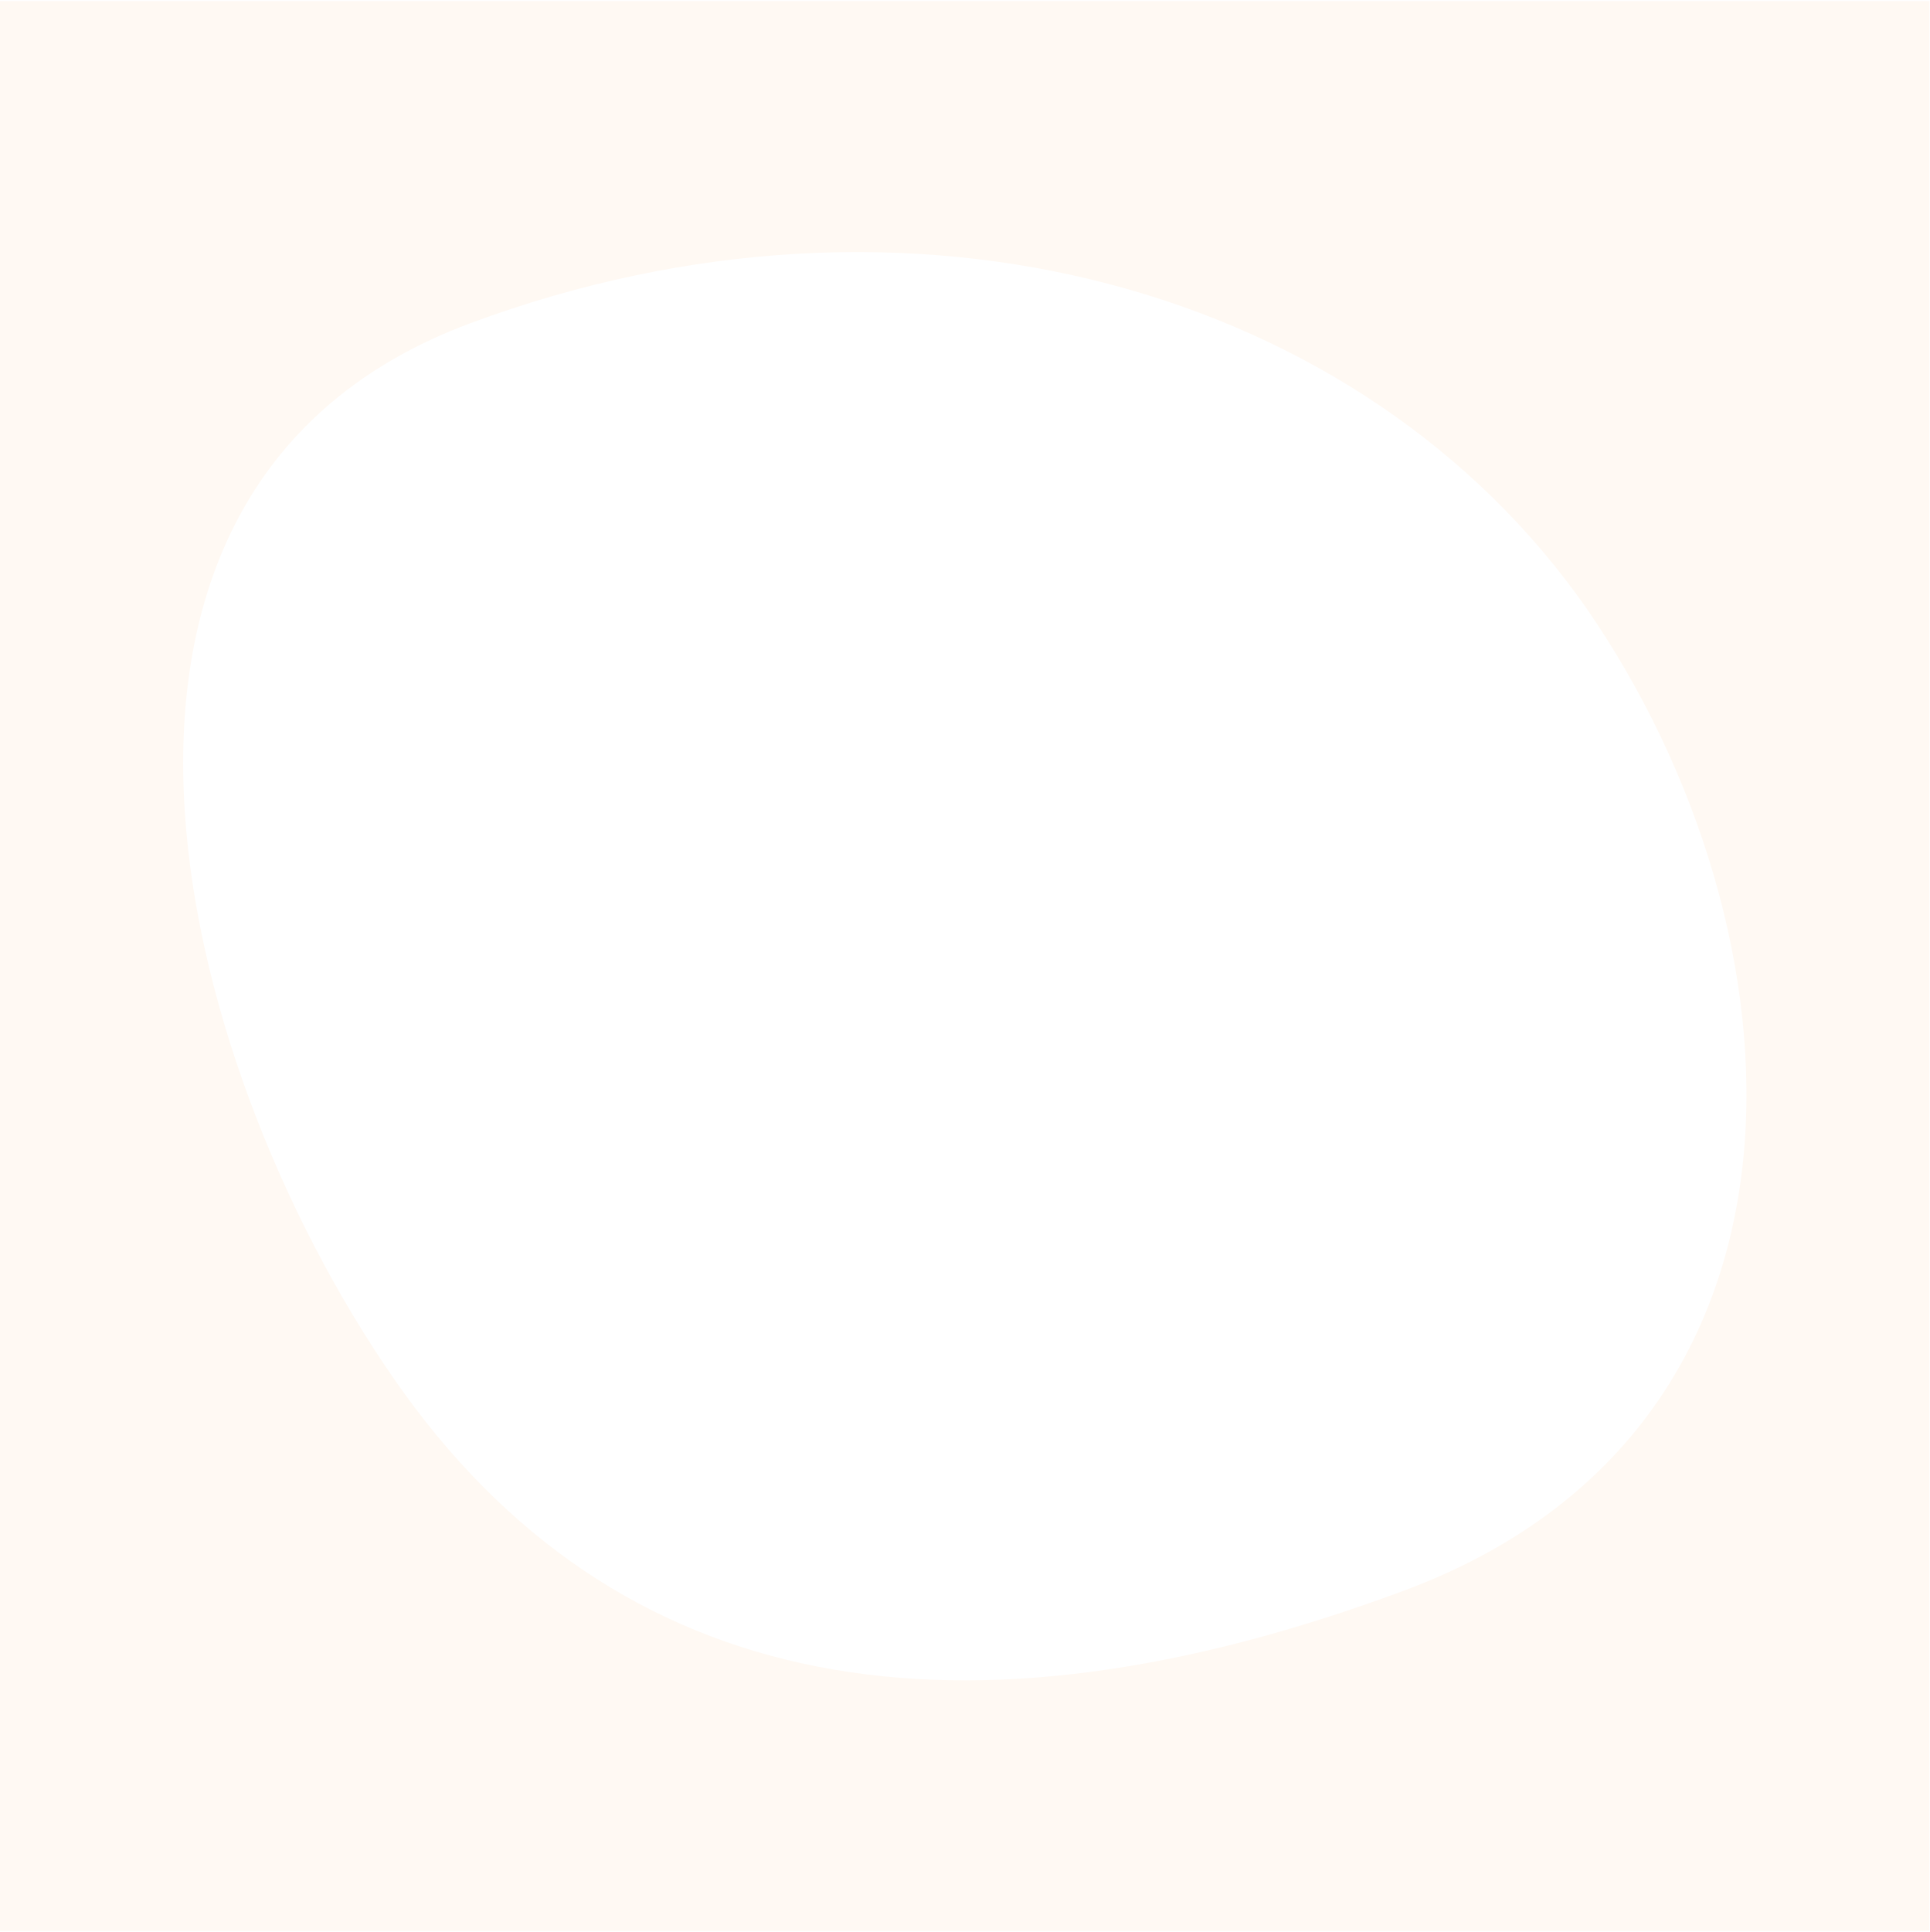
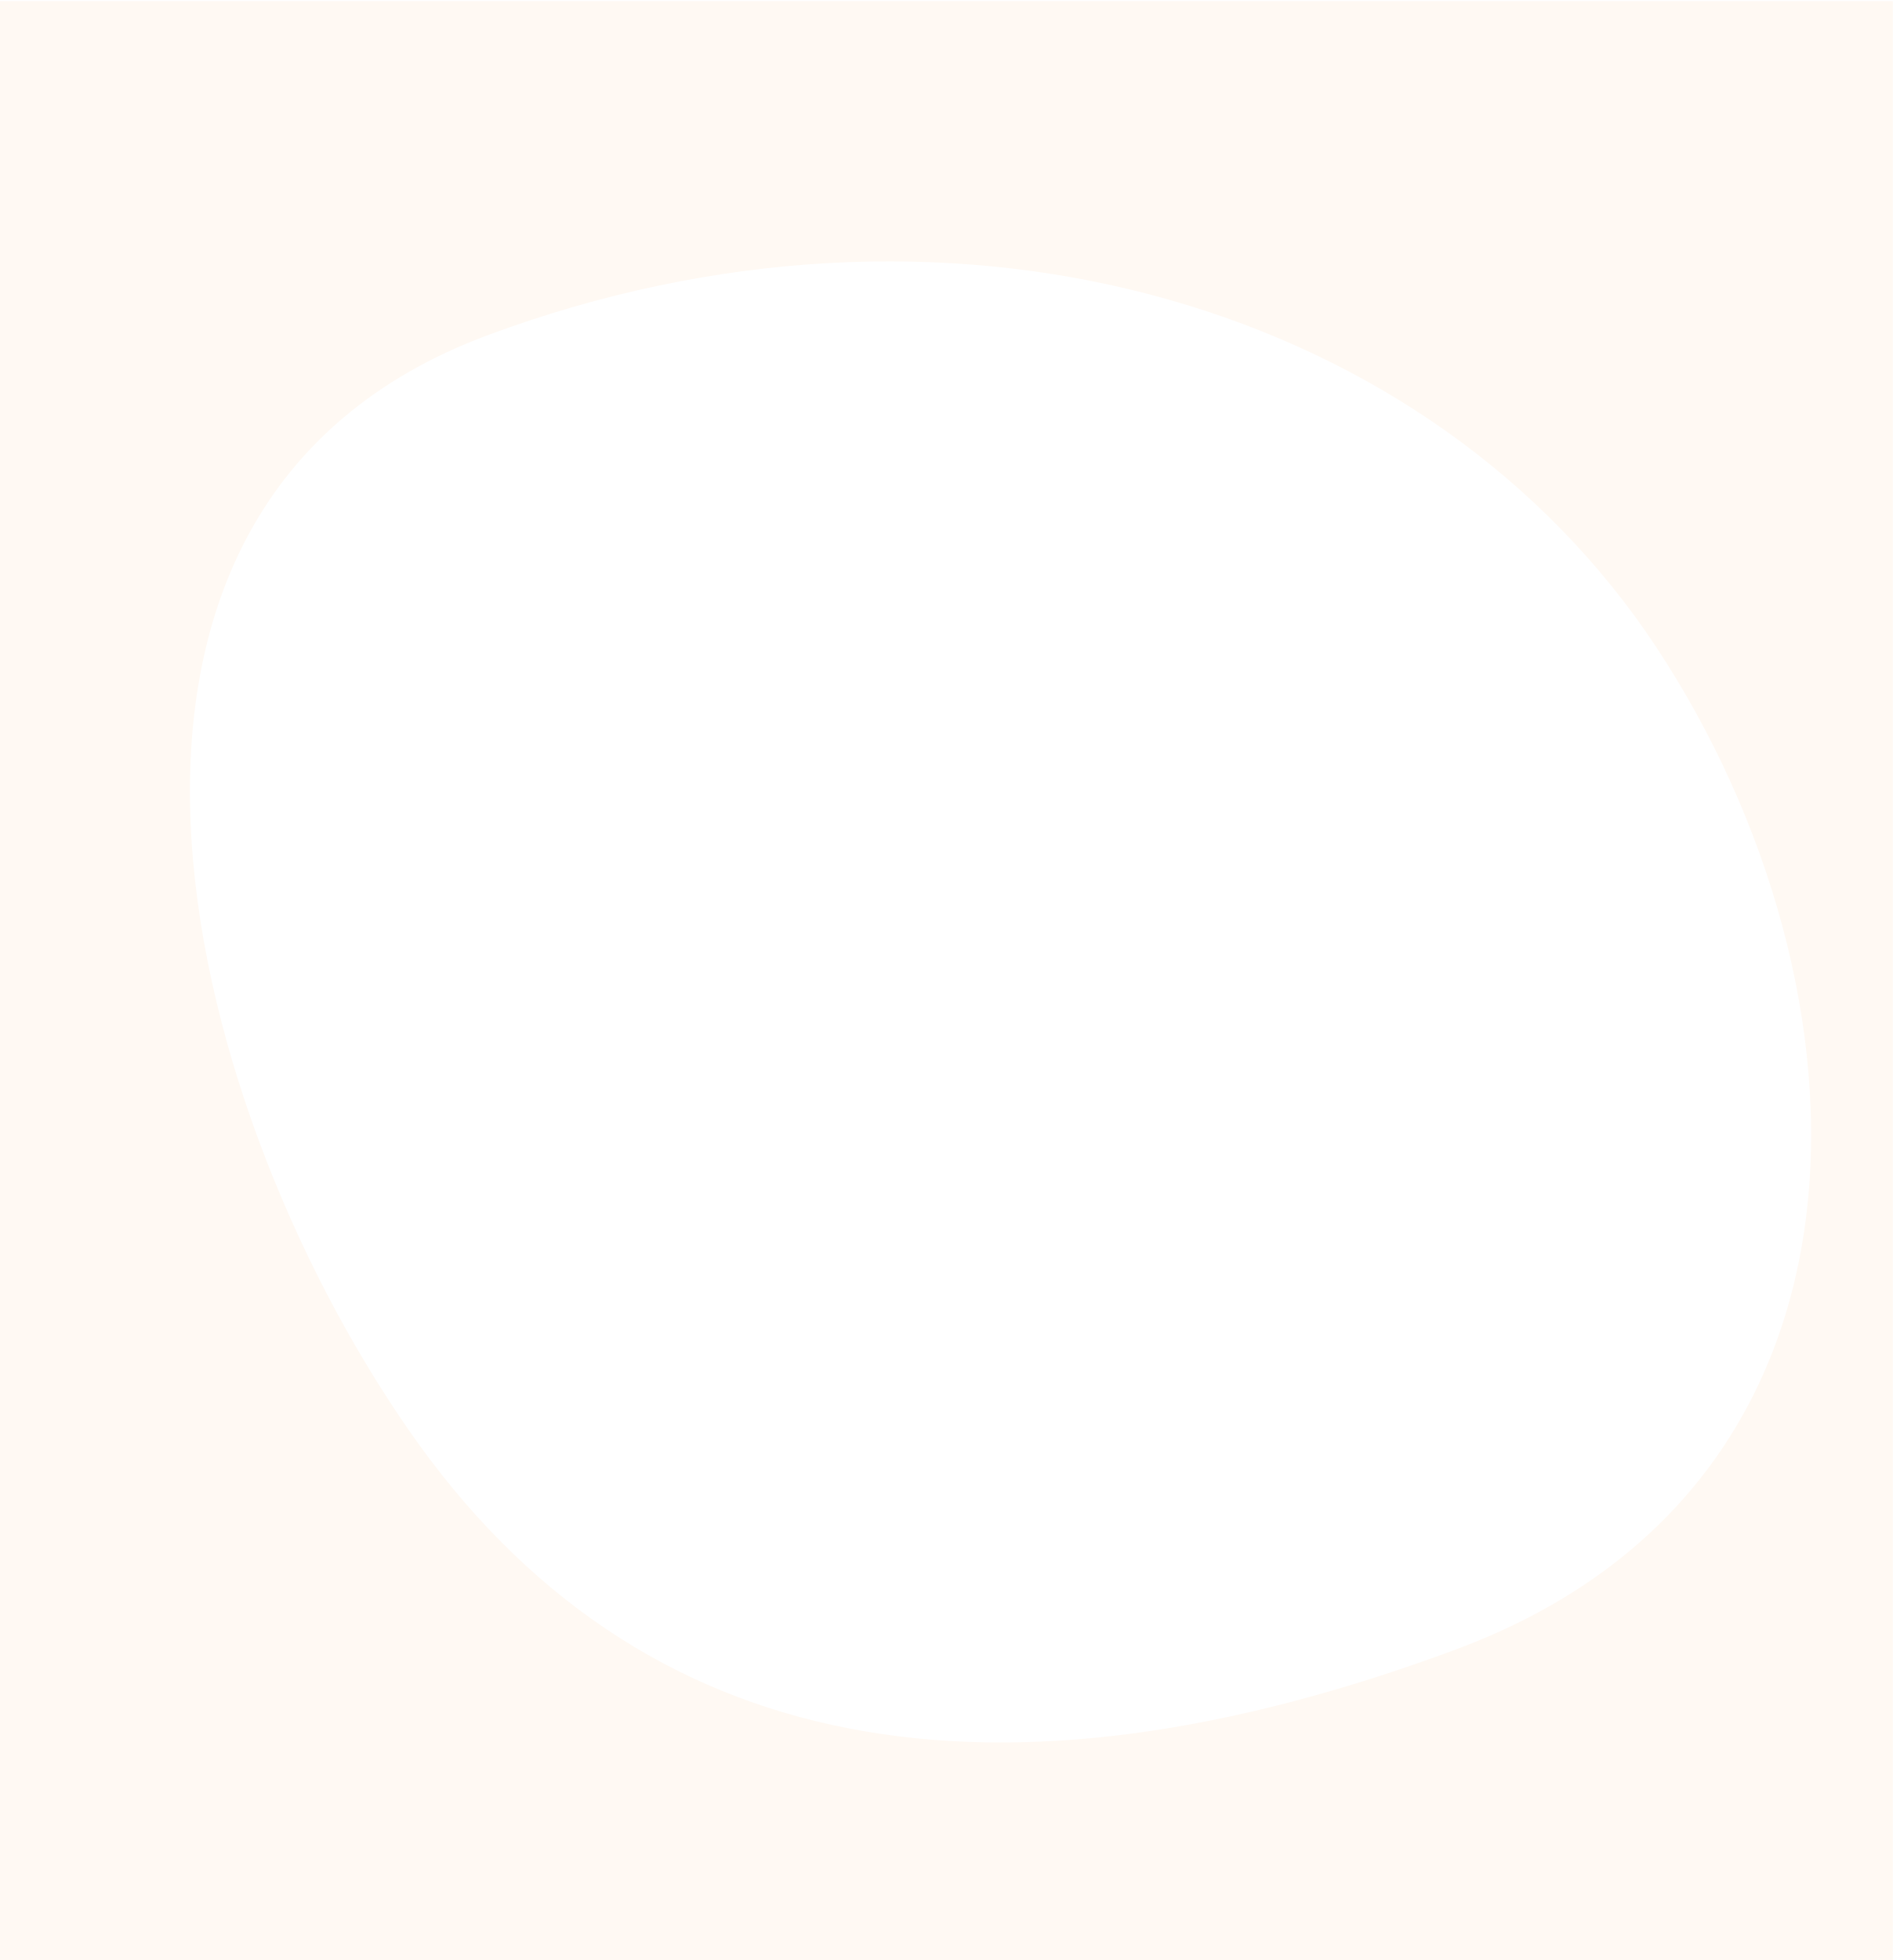
- <svg xmlns="http://www.w3.org/2000/svg" version="1.1" id="Layer_1" x="0px" y="0px" viewBox="0 0 179.7 179.9" style="enable-background:new 0 0 179.7 179.9;" xml:space="preserve">
+ <svg xmlns="http://www.w3.org/2000/svg" version="1.1" id="Layer_1" x="0px" y="0px" viewBox="0 0 170 176" style="enable-background:new 0 0 170 176;" preserveAspectRatio="xMidYMid slice">
  <style type="text/css">
	.st0{fill:#fff9f3;}
</style>
  <path id="XMLID_88_" class="st0" d="M0,0.1v179.7h179.7V0.1H0z M130.8,148.1c-40.9,15.2-73.3,10.3-94.1-19.7  c-20.8-30-33.8-83.1,7.1-98.3c40.9-15.2,83.1-3.4,104,26.6C168.5,86.7,171.6,132.9,130.8,148.1z" />
</svg>
